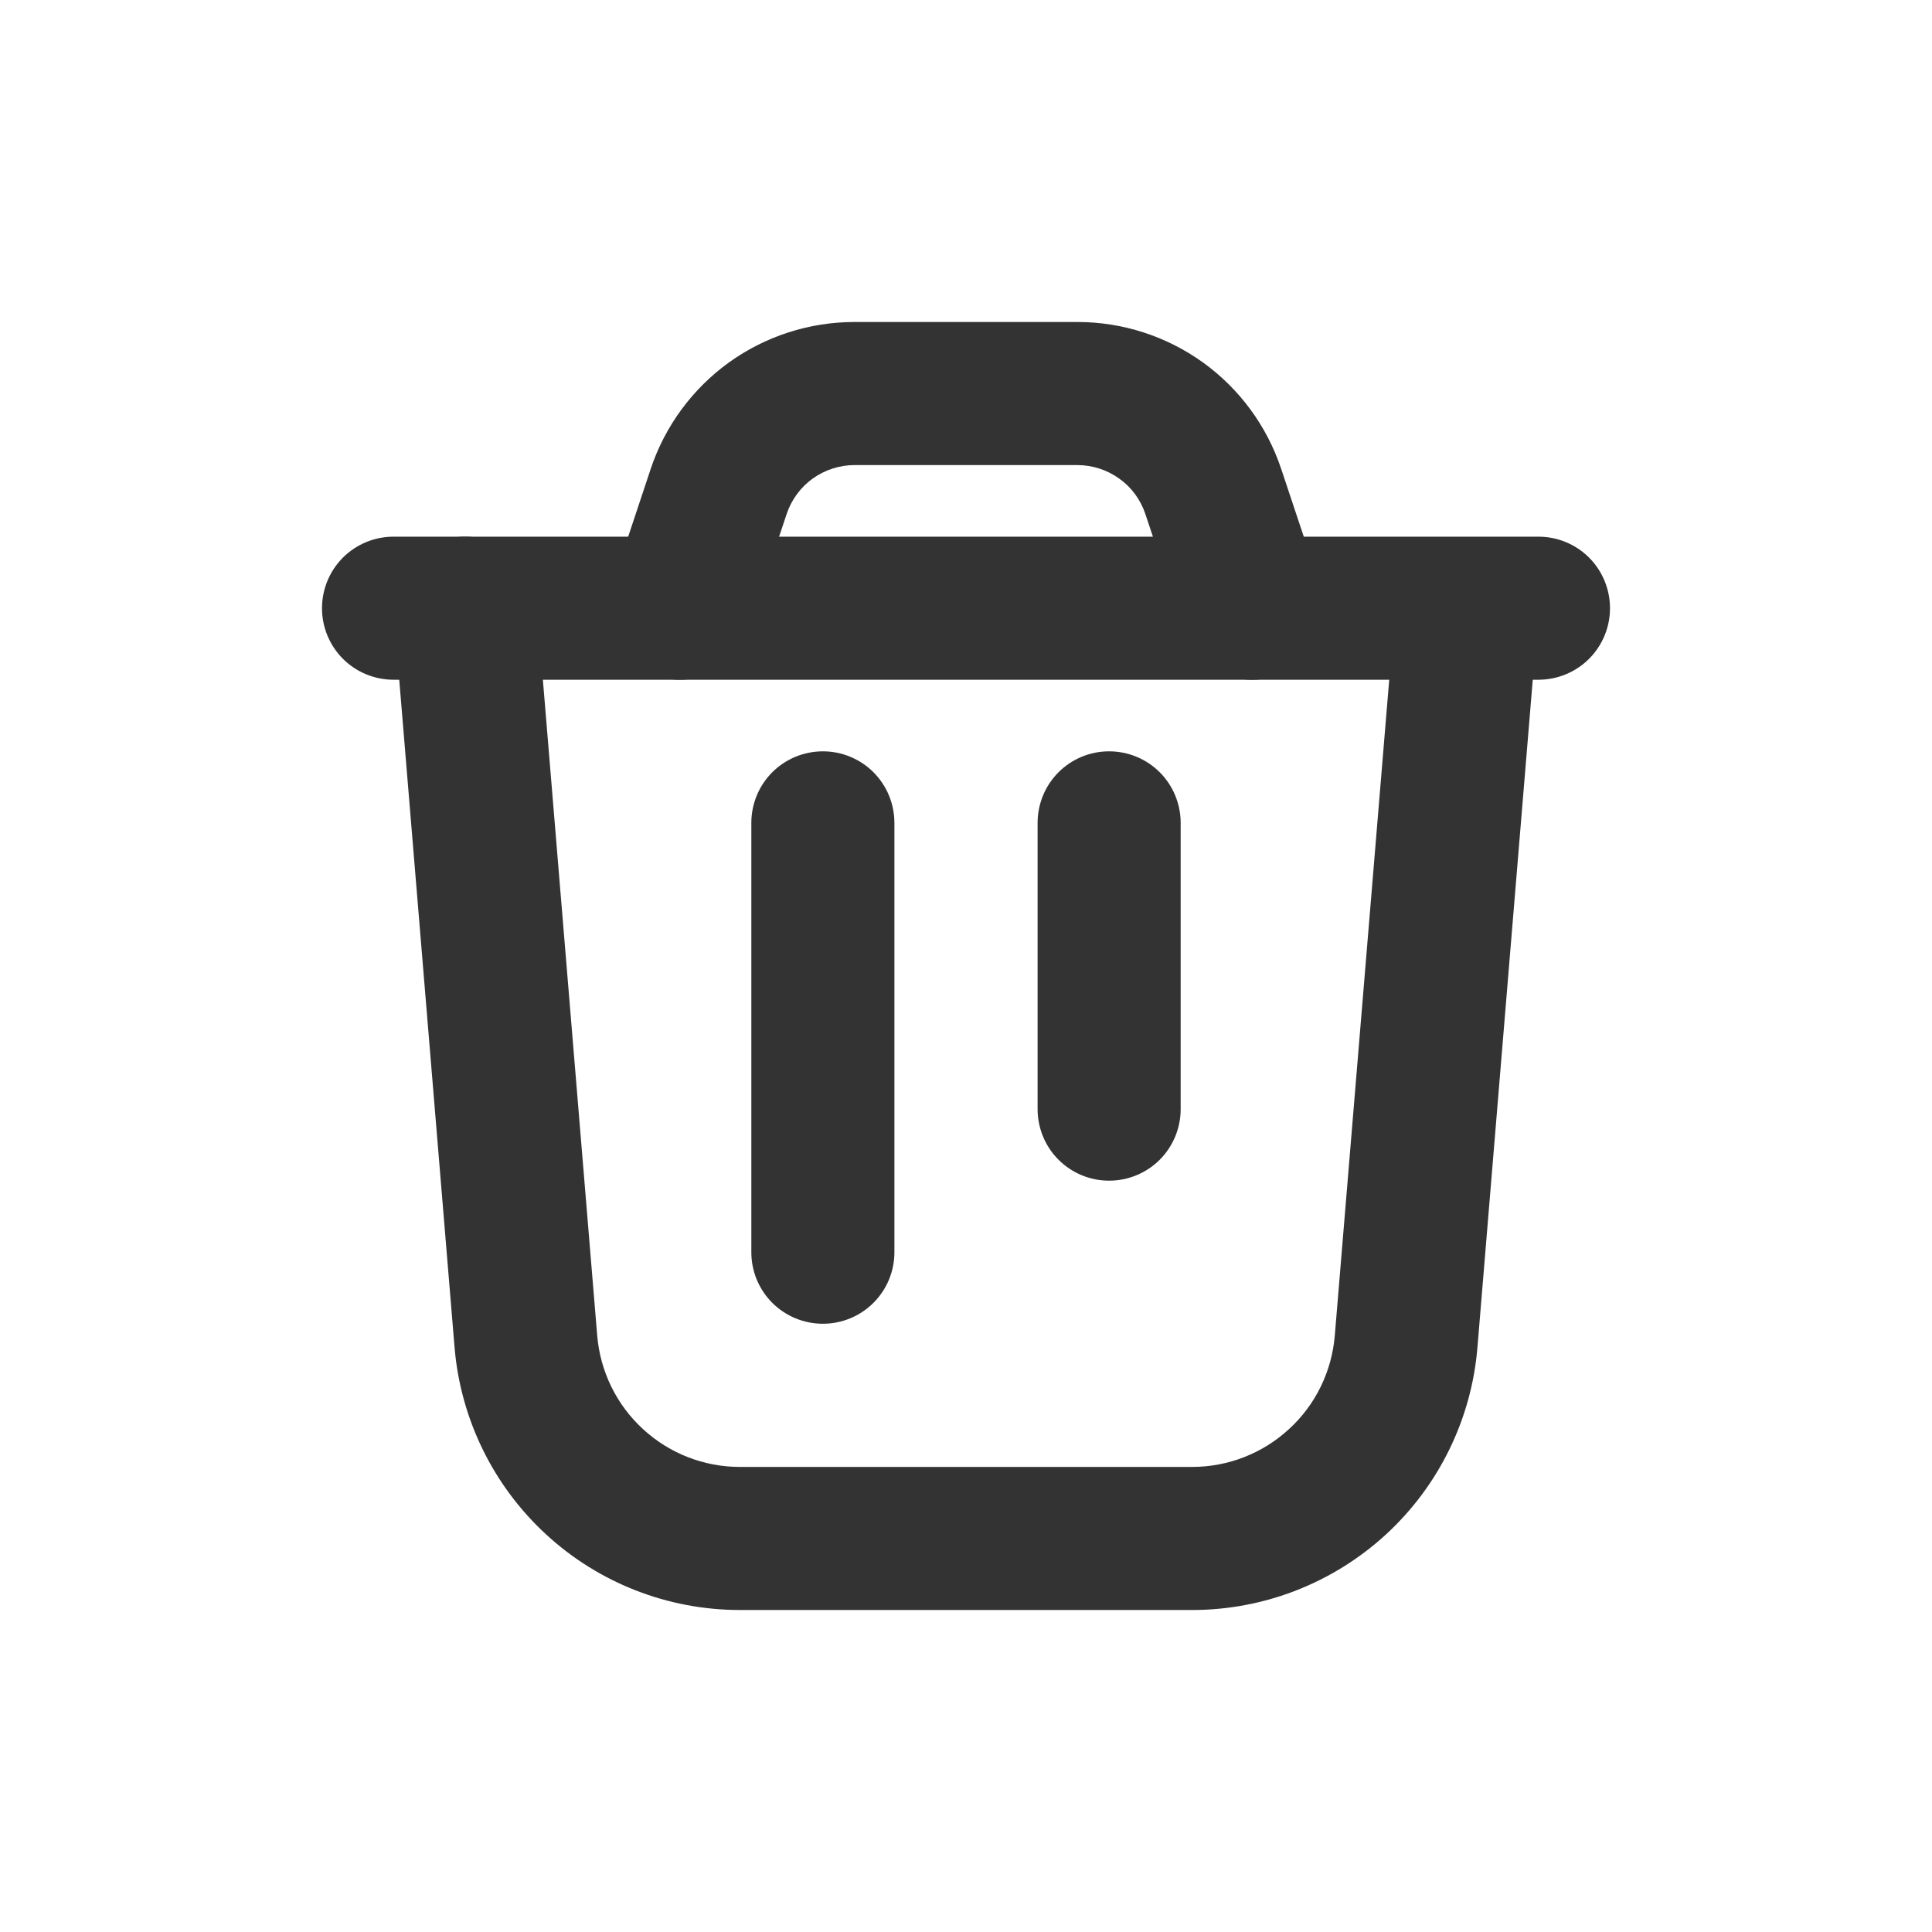
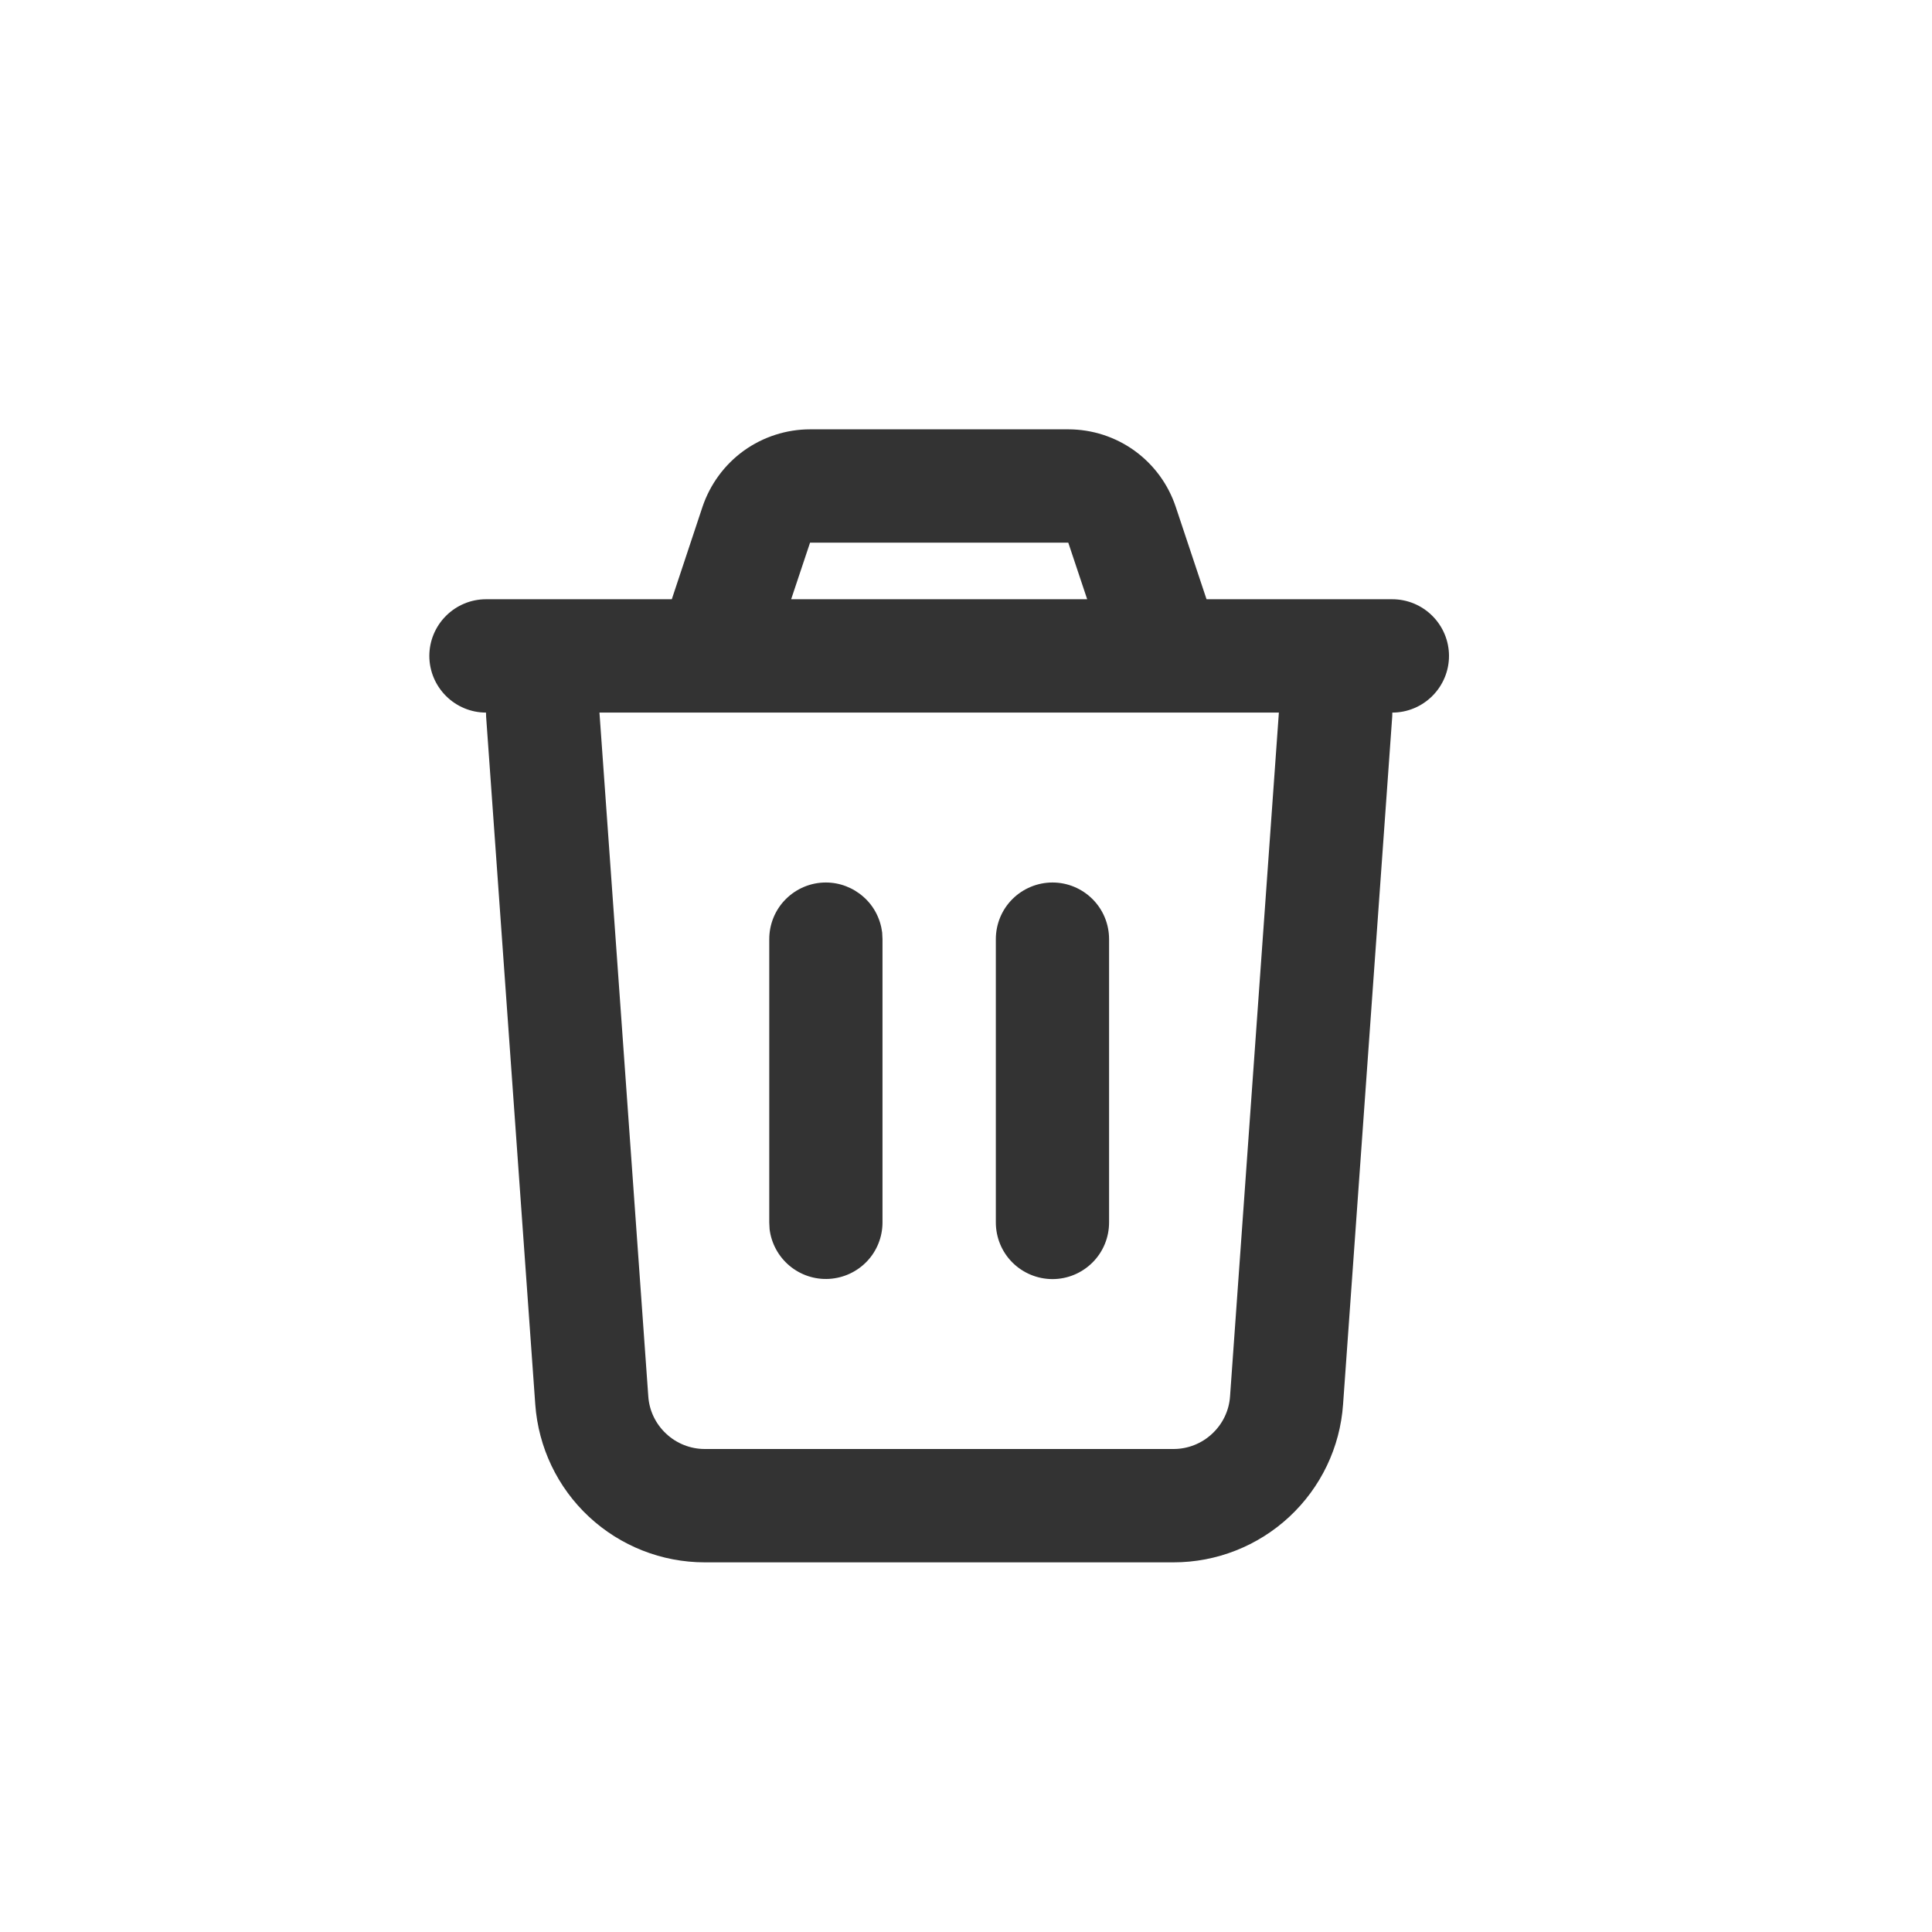
<svg xmlns="http://www.w3.org/2000/svg" width="18" height="18" viewBox="0 0 18 18" fill="none">
-   <path fill-rule="evenodd" clip-rule="evenodd" d="M4.278 5.002C4.365 4.995 4.453 5.005 4.537 5.031C4.62 5.058 4.697 5.101 4.764 5.157C4.831 5.214 4.886 5.283 4.926 5.361C4.966 5.439 4.991 5.524 4.998 5.611L5.564 12.443C5.592 12.777 5.744 13.088 5.99 13.314C6.236 13.541 6.558 13.667 6.893 13.667H11.107C11.442 13.667 11.764 13.541 12.01 13.314C12.257 13.088 12.408 12.777 12.436 12.443L13.003 5.611C13.019 5.436 13.104 5.275 13.238 5.162C13.373 5.049 13.547 4.994 13.722 5.009C13.897 5.023 14.059 5.107 14.173 5.24C14.287 5.374 14.344 5.547 14.331 5.722L13.765 12.553C13.71 13.22 13.406 13.842 12.914 14.295C12.421 14.748 11.777 15 11.108 15H6.893C6.224 15 5.579 14.749 5.087 14.295C4.595 13.842 4.291 13.22 4.235 12.553L3.669 5.722C3.661 5.635 3.671 5.547 3.698 5.463C3.725 5.38 3.768 5.303 3.824 5.236C3.881 5.169 3.95 5.114 4.028 5.074C4.106 5.034 4.191 5.009 4.278 5.002Z" fill="#333333" />
-   <path fill-rule="evenodd" clip-rule="evenodd" d="M3 5.667C3 5.49 3.07 5.32 3.195 5.195C3.32 5.07 3.49 5 3.667 5H14.333C14.51 5 14.68 5.07 14.805 5.195C14.93 5.32 15 5.49 15 5.667C15 5.843 14.93 6.013 14.805 6.138C14.68 6.263 14.51 6.333 14.333 6.333H3.667C3.49 6.333 3.32 6.263 3.195 6.138C3.07 6.013 3 5.843 3 5.667ZM7.667 7C7.843 7 8.013 7.07 8.138 7.195C8.263 7.32 8.333 7.49 8.333 7.667V11.667C8.333 11.844 8.263 12.013 8.138 12.138C8.013 12.263 7.843 12.333 7.667 12.333C7.49 12.333 7.32 12.263 7.195 12.138C7.07 12.013 7 11.844 7 11.667V7.667C7 7.49 7.07 7.32 7.195 7.195C7.32 7.07 7.49 7 7.667 7ZM10.333 7C10.51 7 10.68 7.07 10.805 7.195C10.93 7.32 11 7.49 11 7.667V10.333C11 10.51 10.93 10.68 10.805 10.805C10.68 10.93 10.51 11 10.333 11C10.156 11 9.987 10.93 9.862 10.805C9.737 10.68 9.667 10.51 9.667 10.333V7.667C9.667 7.49 9.737 7.32 9.862 7.195C9.987 7.07 10.156 7 10.333 7Z" fill="#333333" />
-   <path fill-rule="evenodd" clip-rule="evenodd" d="M7.961 4.333C7.821 4.333 7.685 4.378 7.571 4.459C7.458 4.541 7.373 4.657 7.329 4.789L6.966 5.877C6.91 6.045 6.79 6.184 6.632 6.263C6.474 6.342 6.29 6.355 6.123 6.299C5.955 6.243 5.816 6.123 5.737 5.965C5.658 5.807 5.645 5.624 5.701 5.456L6.063 4.367C6.196 3.969 6.451 3.623 6.791 3.377C7.132 3.132 7.541 3 7.961 3H10.039C10.458 3 10.867 3.132 11.208 3.377C11.549 3.623 11.803 3.969 11.936 4.367L12.299 5.456C12.327 5.539 12.338 5.627 12.332 5.714C12.326 5.801 12.302 5.887 12.263 5.965C12.224 6.043 12.17 6.113 12.103 6.171C12.037 6.228 11.96 6.272 11.877 6.299C11.794 6.327 11.707 6.338 11.619 6.332C11.532 6.326 11.447 6.302 11.368 6.263C11.21 6.184 11.09 6.045 11.034 5.877L10.671 4.789C10.627 4.657 10.543 4.541 10.429 4.46C10.316 4.378 10.18 4.334 10.04 4.333H7.962H7.961Z" fill="#333333" />
+   <path d="M9.953 4C10.175 4 10.391 4.07 10.57 4.199C10.75 4.329 10.884 4.512 10.954 4.722L11.241 5.583H12.972C13.112 5.583 13.246 5.639 13.345 5.738C13.444 5.837 13.5 5.971 13.5 6.111C13.5 6.251 13.444 6.385 13.345 6.484C13.246 6.583 13.112 6.639 12.972 6.639L12.971 6.676L12.513 13.085C12.485 13.485 12.306 13.858 12.013 14.131C11.72 14.404 11.334 14.556 10.934 14.556H6.566C6.166 14.556 5.78 14.404 5.487 14.131C5.194 13.858 5.016 13.485 4.987 13.085L4.529 6.676L4.528 6.639C4.388 6.639 4.254 6.583 4.155 6.484C4.056 6.385 4 6.251 4 6.111C4 5.971 4.056 5.837 4.155 5.738C4.254 5.639 4.388 5.583 4.528 5.583H6.259L6.545 4.722C6.616 4.512 6.75 4.329 6.93 4.199C7.11 4.07 7.326 4 7.547 4H9.953ZM11.915 6.639H5.585L6.04 13.01C6.049 13.143 6.109 13.267 6.207 13.358C6.304 13.449 6.433 13.5 6.566 13.5H10.934C11.067 13.5 11.196 13.449 11.293 13.358C11.391 13.267 11.451 13.143 11.46 13.01L11.915 6.639ZM7.694 8.222C7.824 8.222 7.948 8.27 8.045 8.356C8.142 8.441 8.203 8.56 8.219 8.688L8.222 8.75V11.389C8.222 11.523 8.171 11.653 8.078 11.751C7.986 11.848 7.86 11.907 7.725 11.915C7.591 11.923 7.459 11.879 7.356 11.793C7.253 11.707 7.186 11.584 7.17 11.451L7.167 11.389V8.75C7.167 8.61 7.222 8.476 7.321 8.377C7.42 8.278 7.554 8.222 7.694 8.222ZM9.806 8.222C9.946 8.222 10.08 8.278 10.179 8.377C10.278 8.476 10.333 8.61 10.333 8.75V11.389C10.333 11.529 10.278 11.663 10.179 11.762C10.08 11.861 9.946 11.917 9.806 11.917C9.666 11.917 9.531 11.861 9.432 11.762C9.333 11.663 9.278 11.529 9.278 11.389V8.75C9.278 8.61 9.333 8.476 9.432 8.377C9.531 8.278 9.666 8.222 9.806 8.222ZM9.953 5.056H7.547L7.371 5.583H10.129L9.953 5.056Z" fill="#333333" />
</svg>
